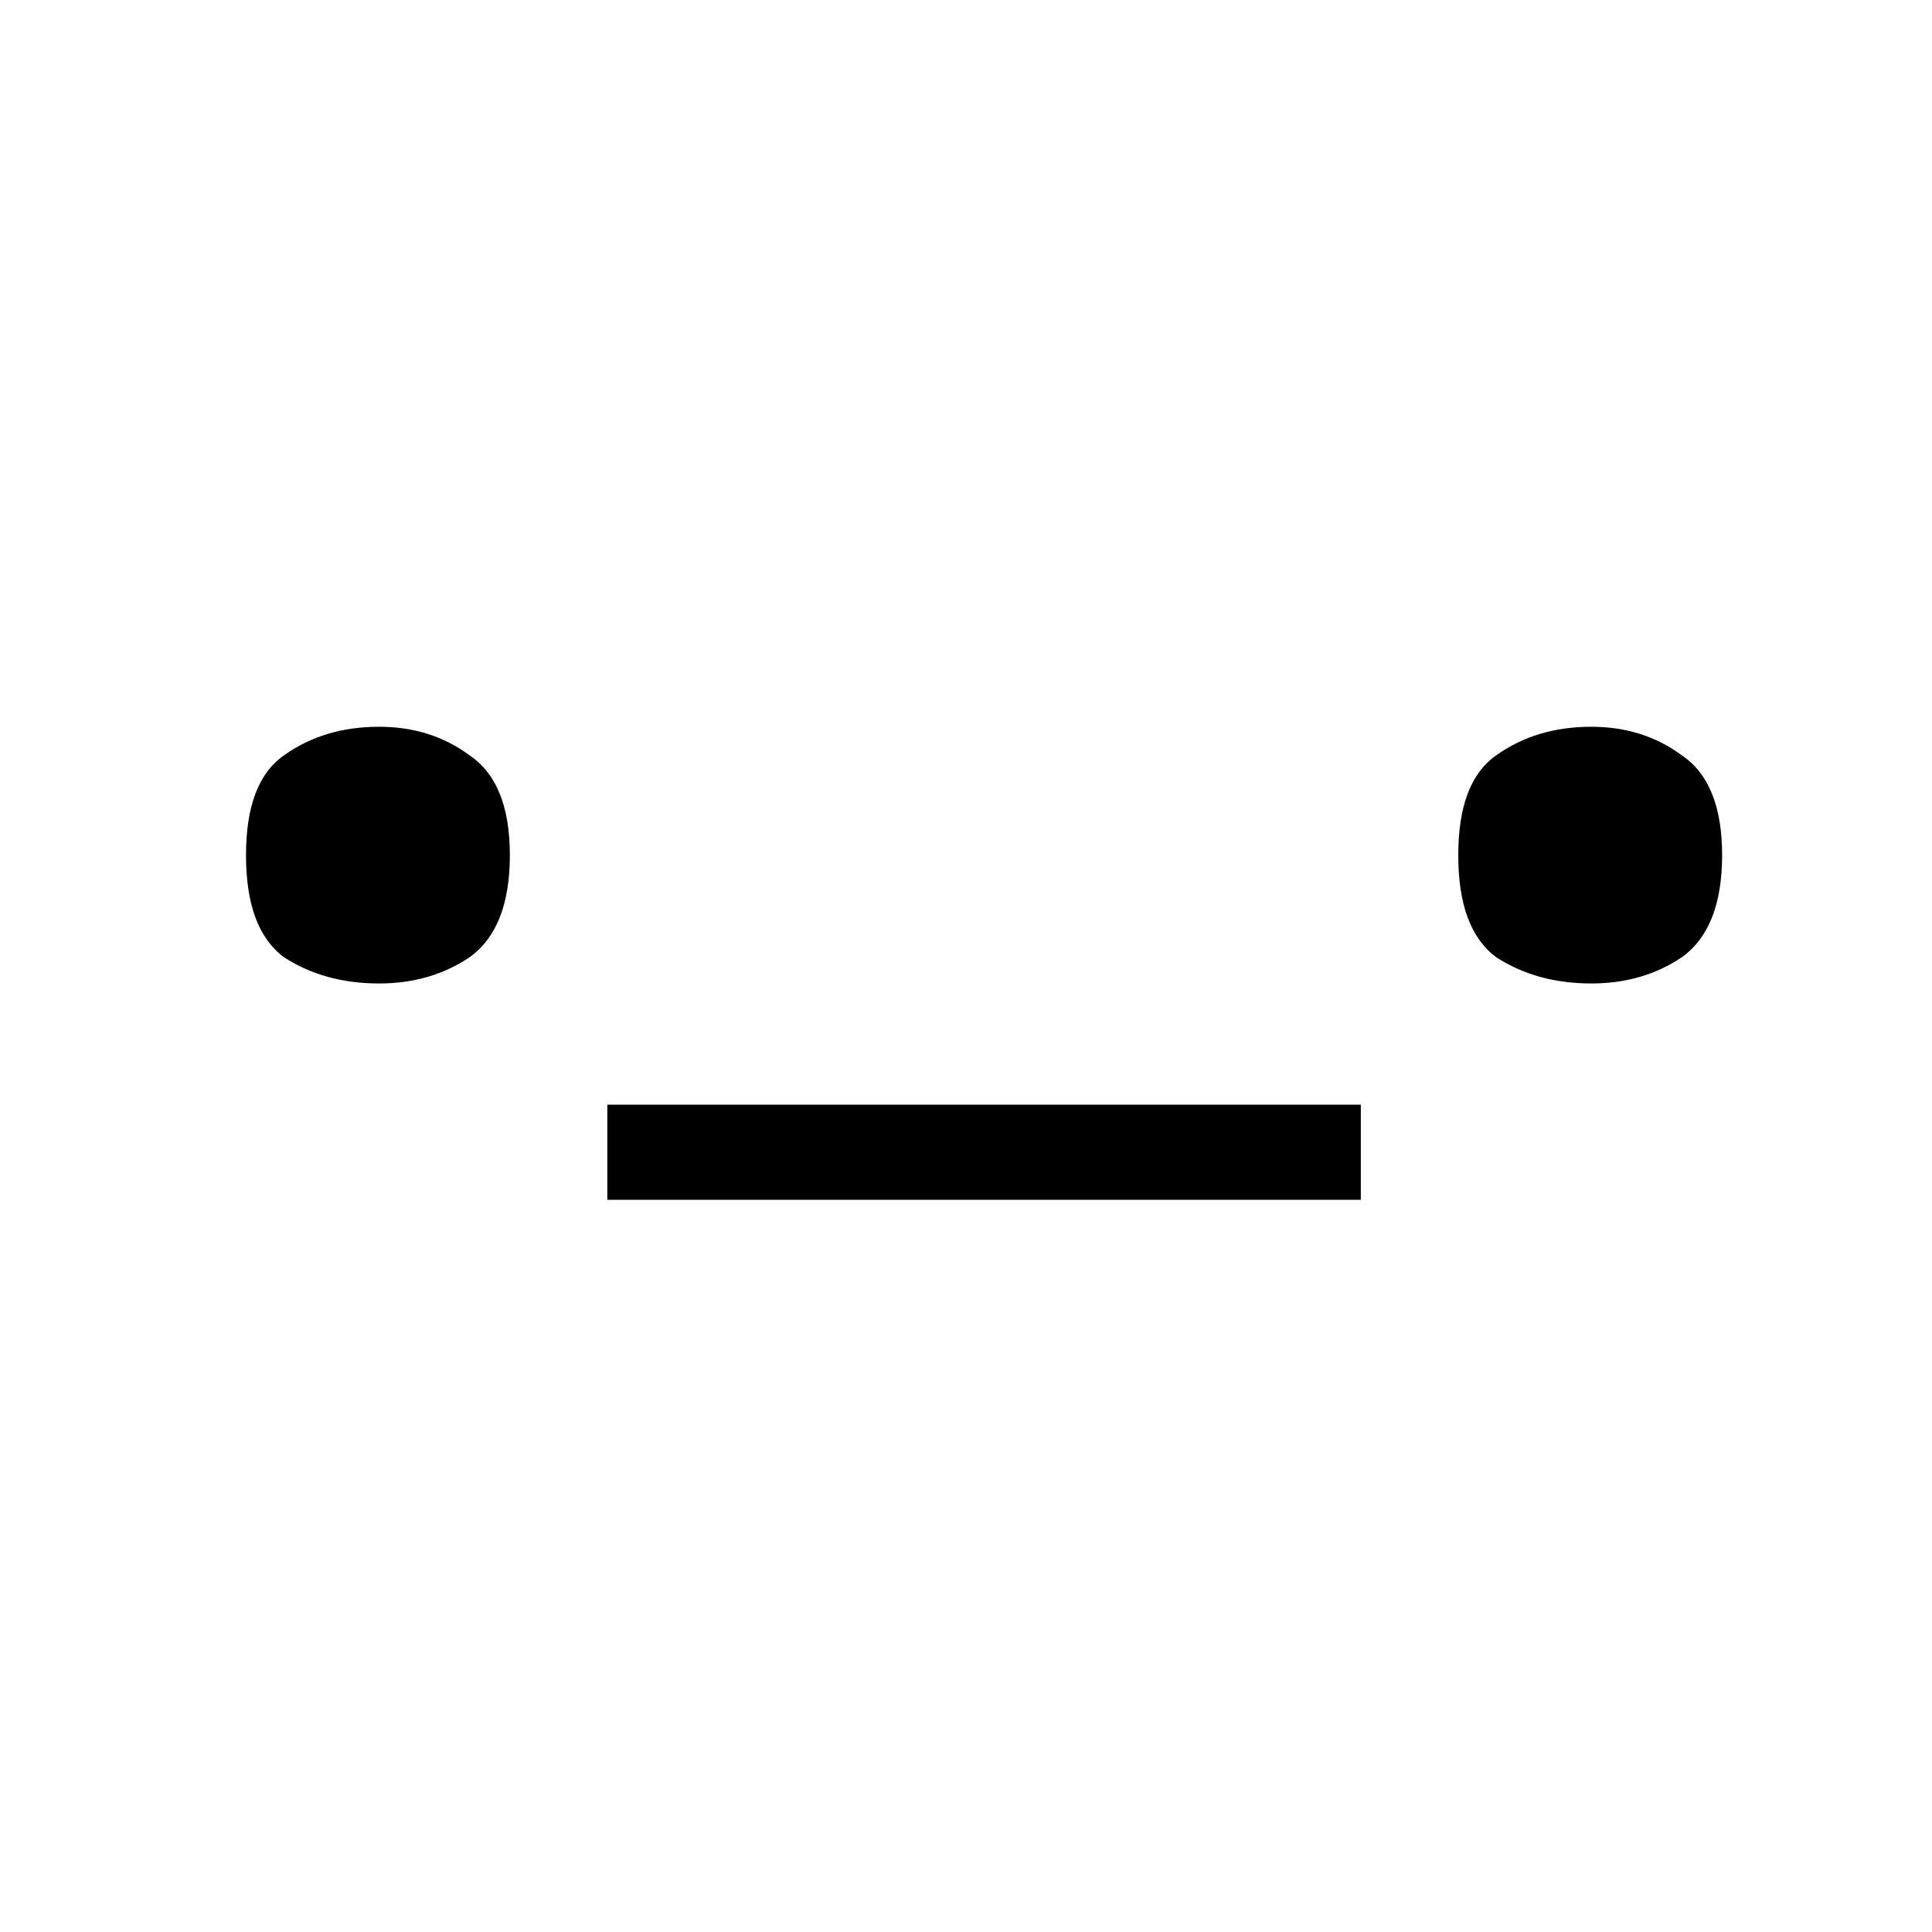
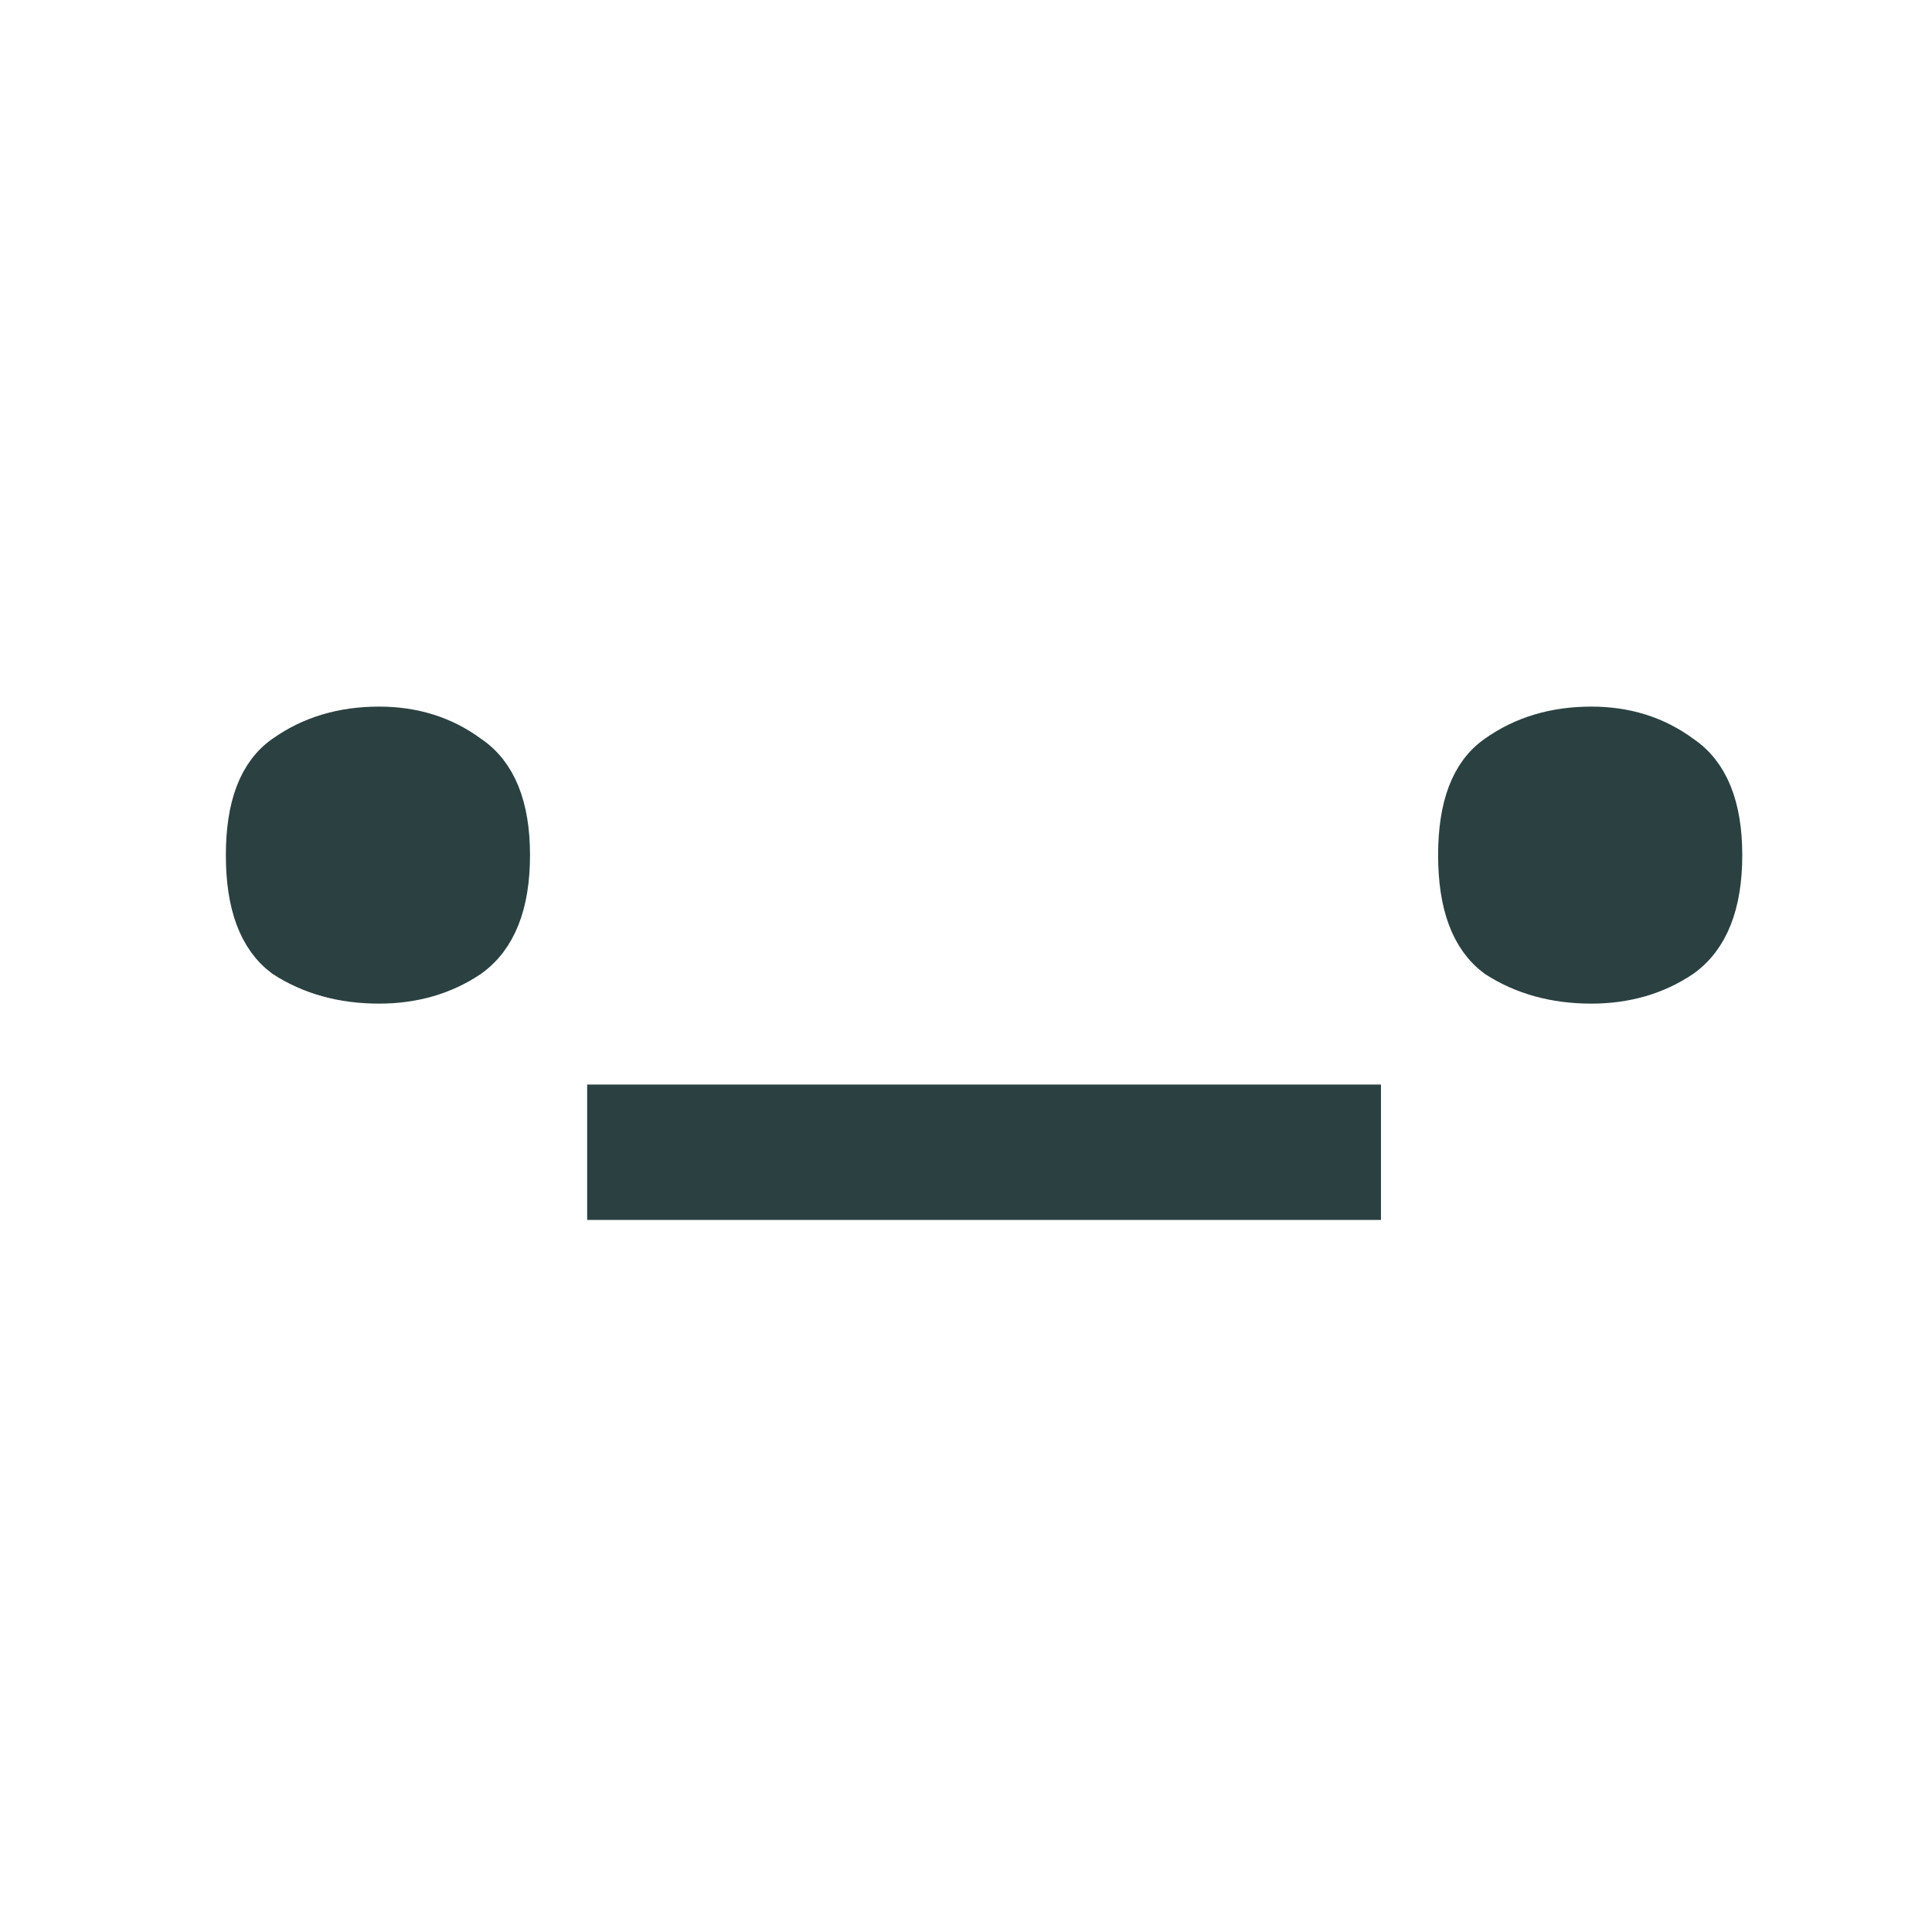
<svg xmlns="http://www.w3.org/2000/svg" width="48" height="48" viewBox="0 0 12.7 12.7" version="1.1" id="svg8">
  <defs id="defs2" />
-   <g id="layer1">
-     <text xml:space="preserve" style="font-weight:bold;font-size:10.583px;line-height:1.25;font-family:Garamond;-inkscape-font-specification:'Garamond Bold';stroke-width:0.265" x="0.929" y="6.389" id="text12">
-       <tspan id="tspan10" x="0.929" y="6.389" style="stroke-width:0.265">._.</tspan>
+   <g id="layer1" style="stroke:#2b4141;stroke-opacity:1;fill:#2b4141;fill-opacity:1">
+     <text xml:space="preserve" style="font-weight:bold;font-size:10.583px;line-height:1.25;font-family:Garamond;-inkscape-font-specification:'Garamond Bold';stroke-width:0.265;stroke:#2b4141;stroke-opacity:1;fill:#2b4141;fill-opacity:1" x="0.929" y="6.389" id="text12">
+       <tspan id="tspan10" x="0.929" y="6.389" style="stroke-width:0.265;stroke:#2b4141;stroke-opacity:1;fill:#2b4141;fill-opacity:1">._.</tspan>
    </text>
  </g>
</svg>
